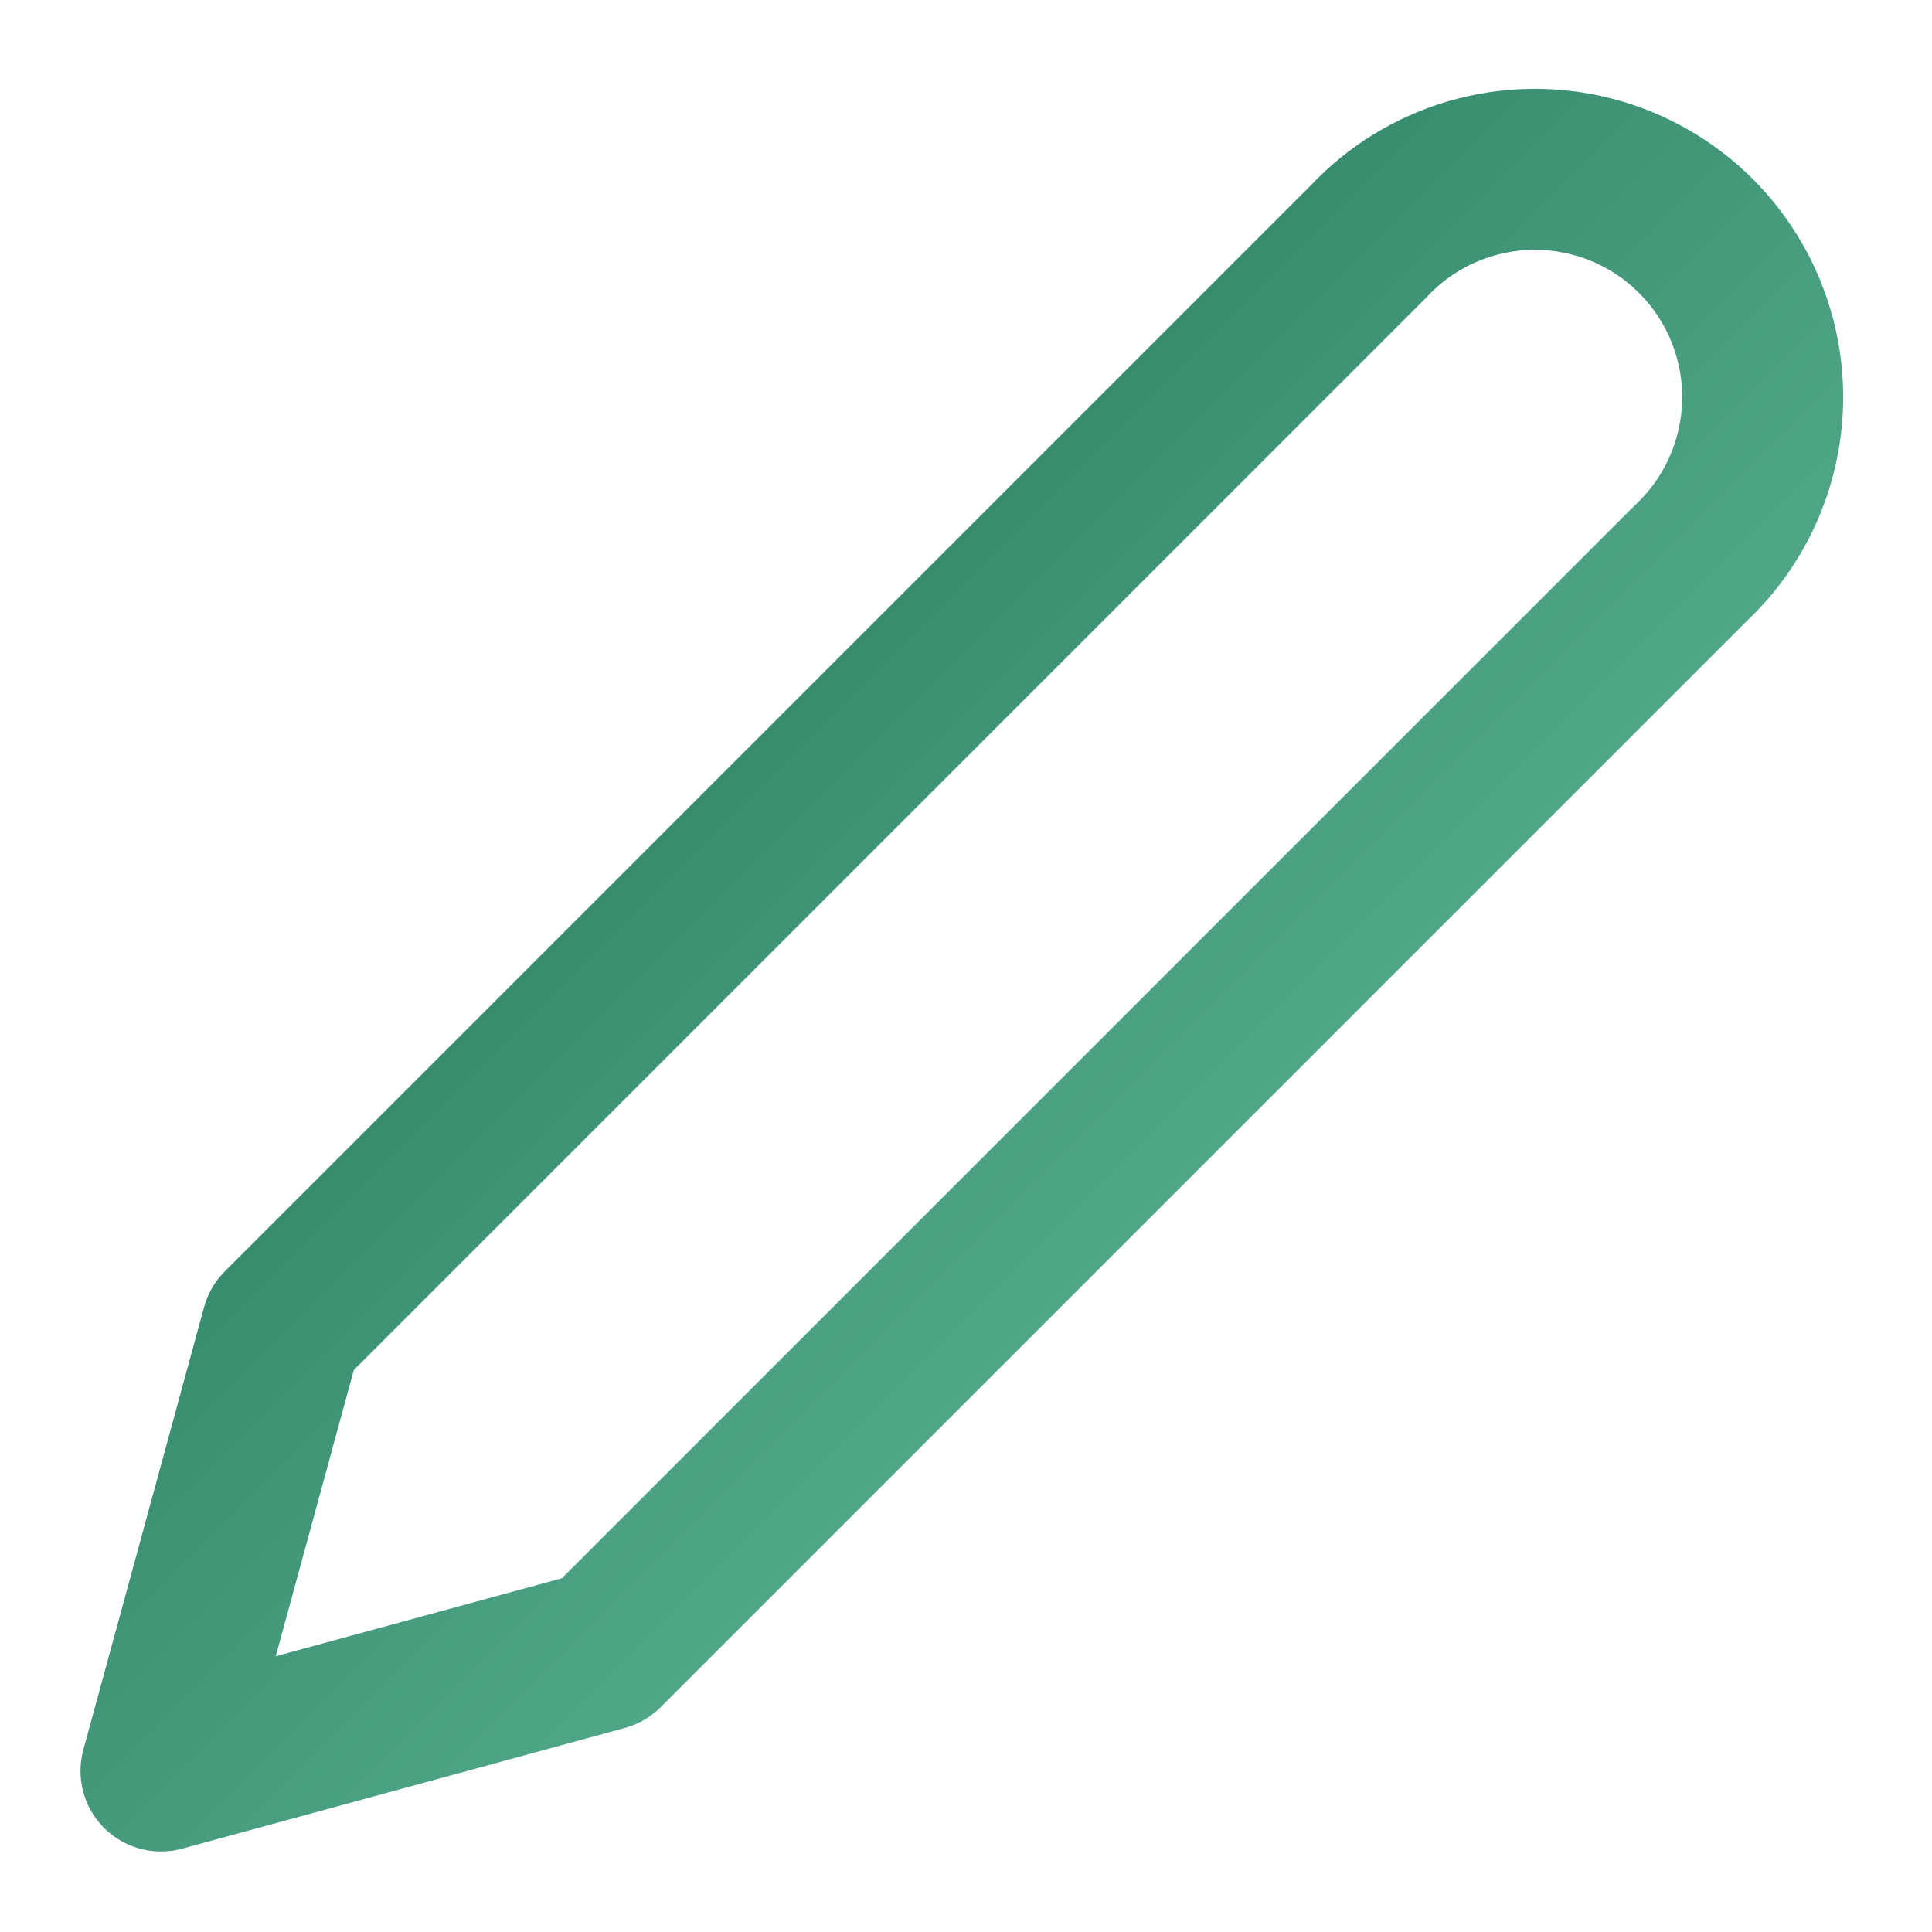
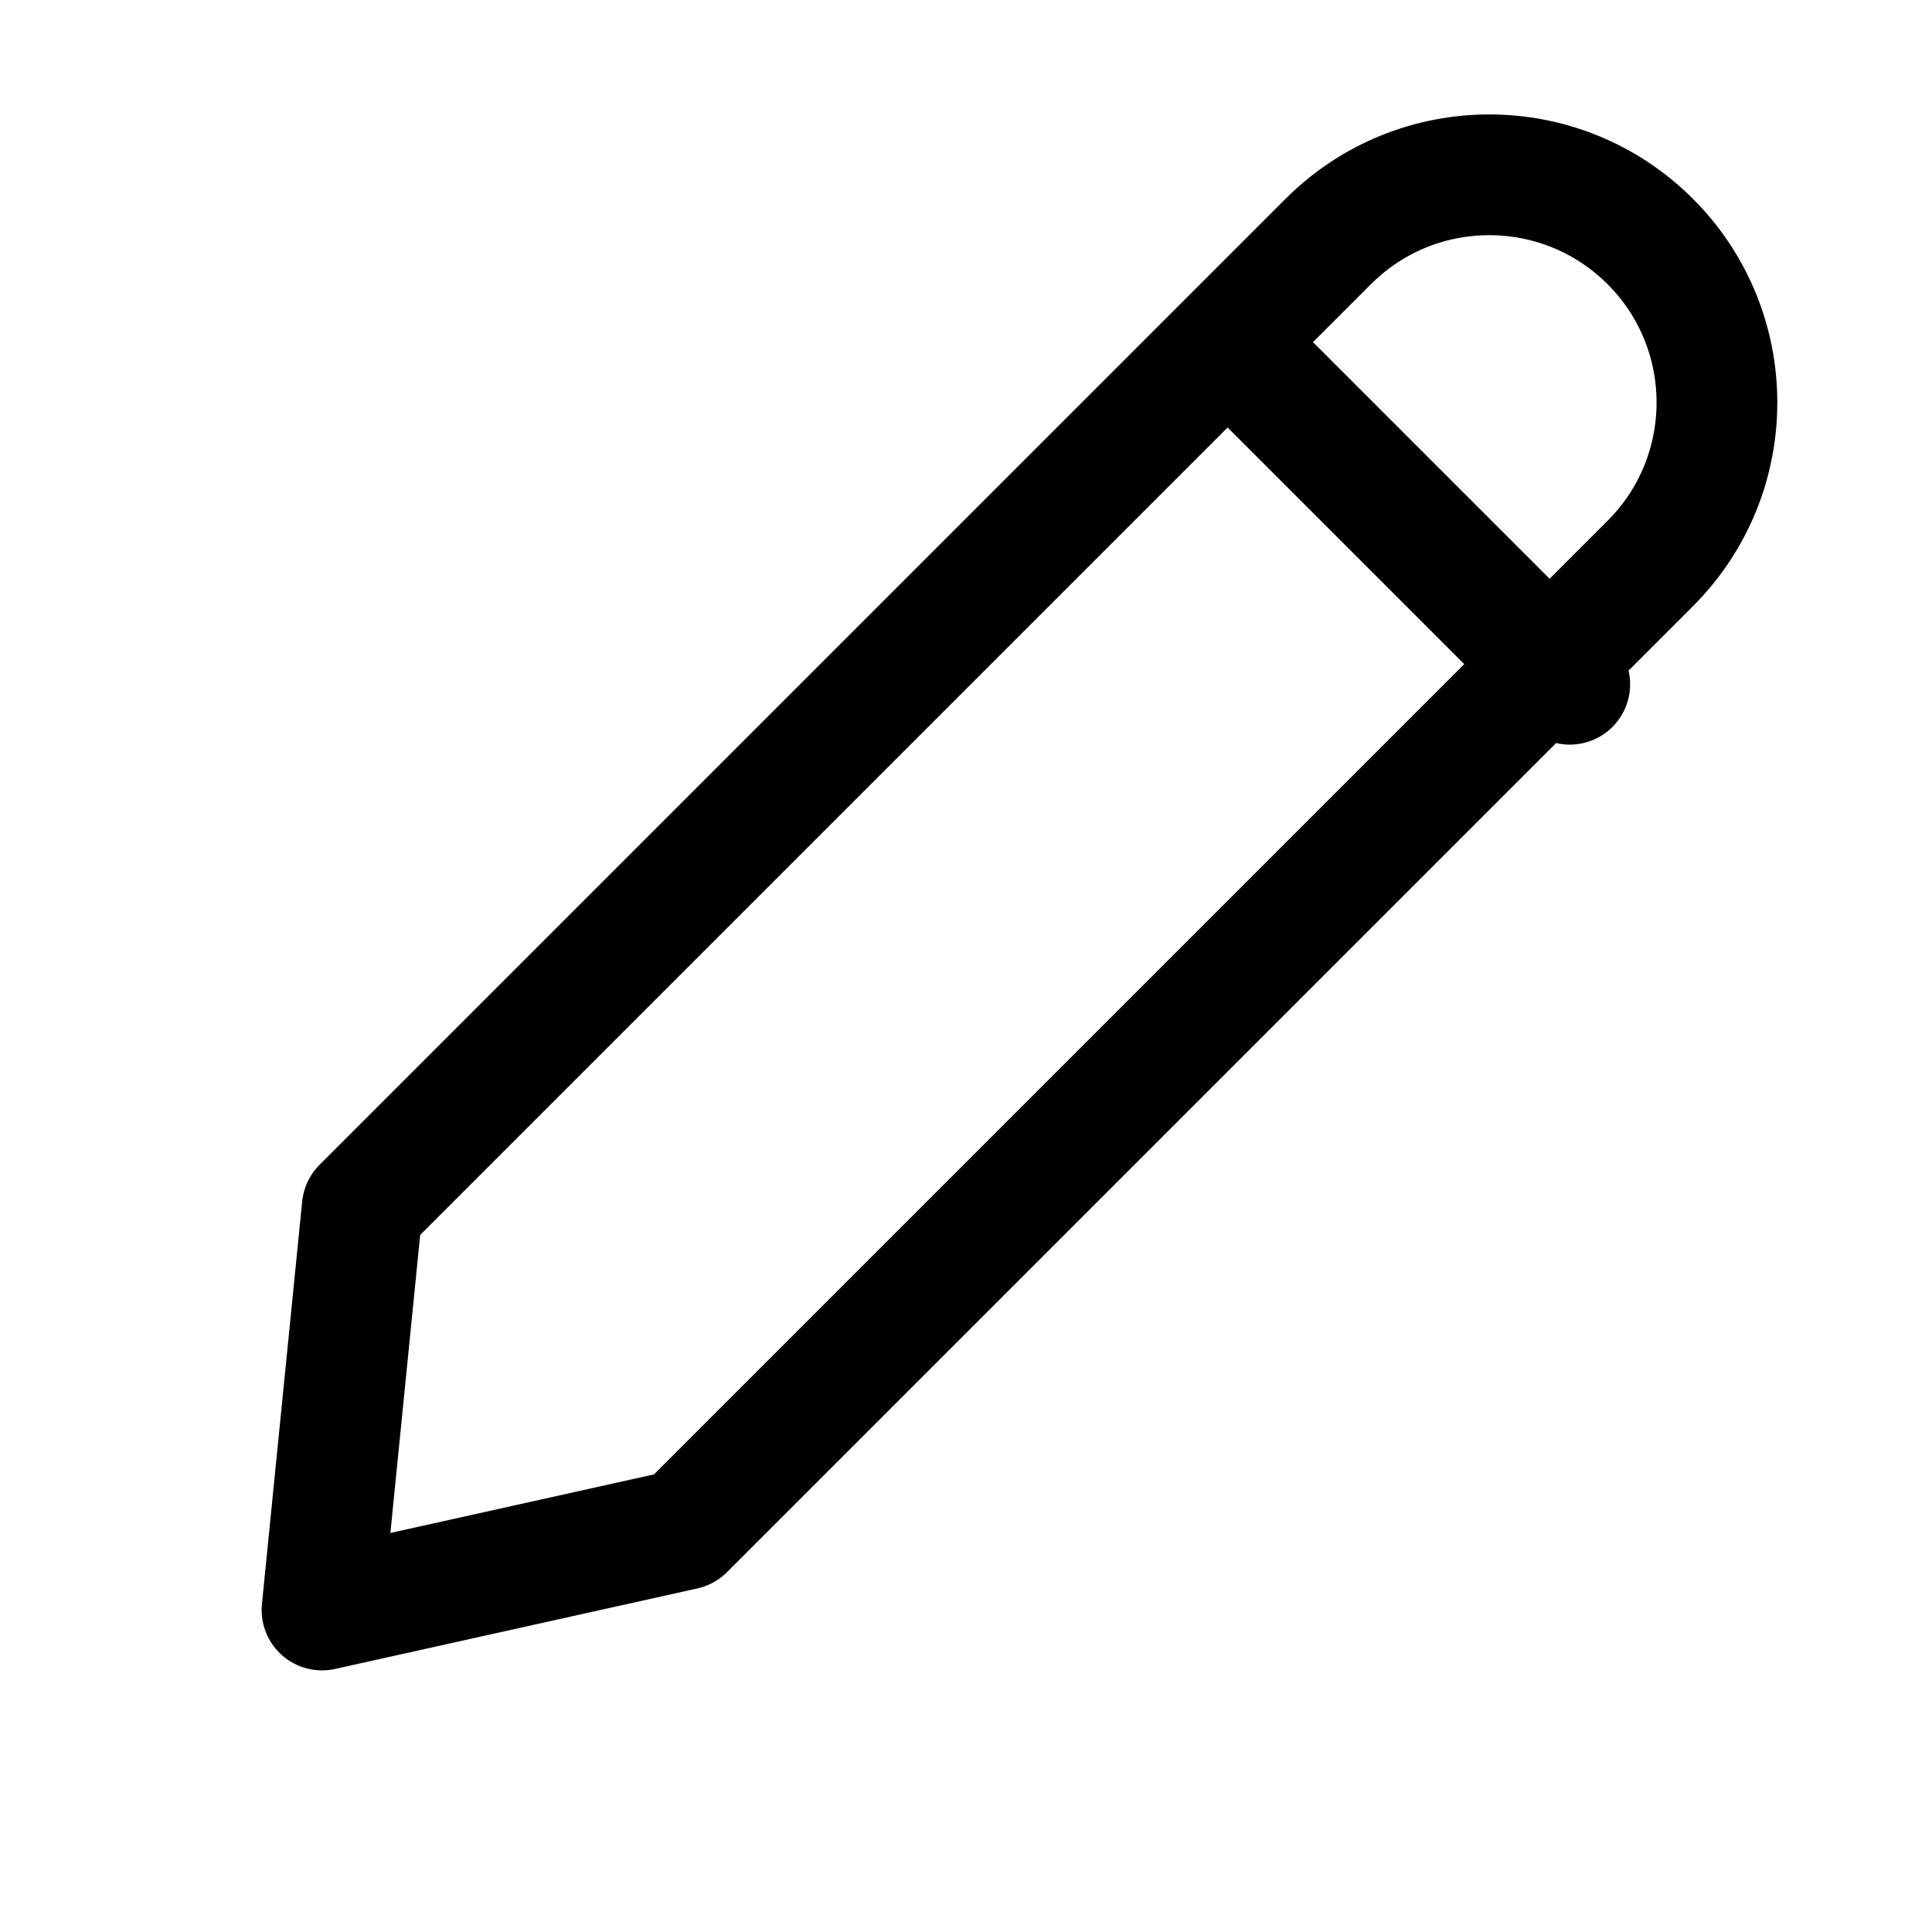
- <svg xmlns="http://www.w3.org/2000/svg" viewBox="0 0 24 24" fill="none">
-   <defs>
-     <linearGradient id="pen-g" x1="0%" y1="0%" x2="100%" y2="100%">
-       <stop offset="0%" stop-color="#1a6b4e" />
-       <stop offset="100%" stop-color="#6ec9a8" />
-     </linearGradient>
-   </defs>
-   <path d="M17 3a2.83 2.83 0 114 4L7.5 20.5 2 22l1.5-5.5L17 3z" stroke="url(#pen-g)" stroke-width="2" stroke-linecap="round" stroke-linejoin="round" />
+ <svg xmlns="http://www.w3.org/2000/svg" viewBox="0 0 24 24" fill="none" stroke="currentColor" stroke-width="1.5" stroke-linecap="round" stroke-linejoin="round">
+   <path d="m15.5 4.5 4 4M4 20l4.5-1 12-12a2.8 2.8 0 0 0-4-4l-12 12L4 20Z" />
</svg>
